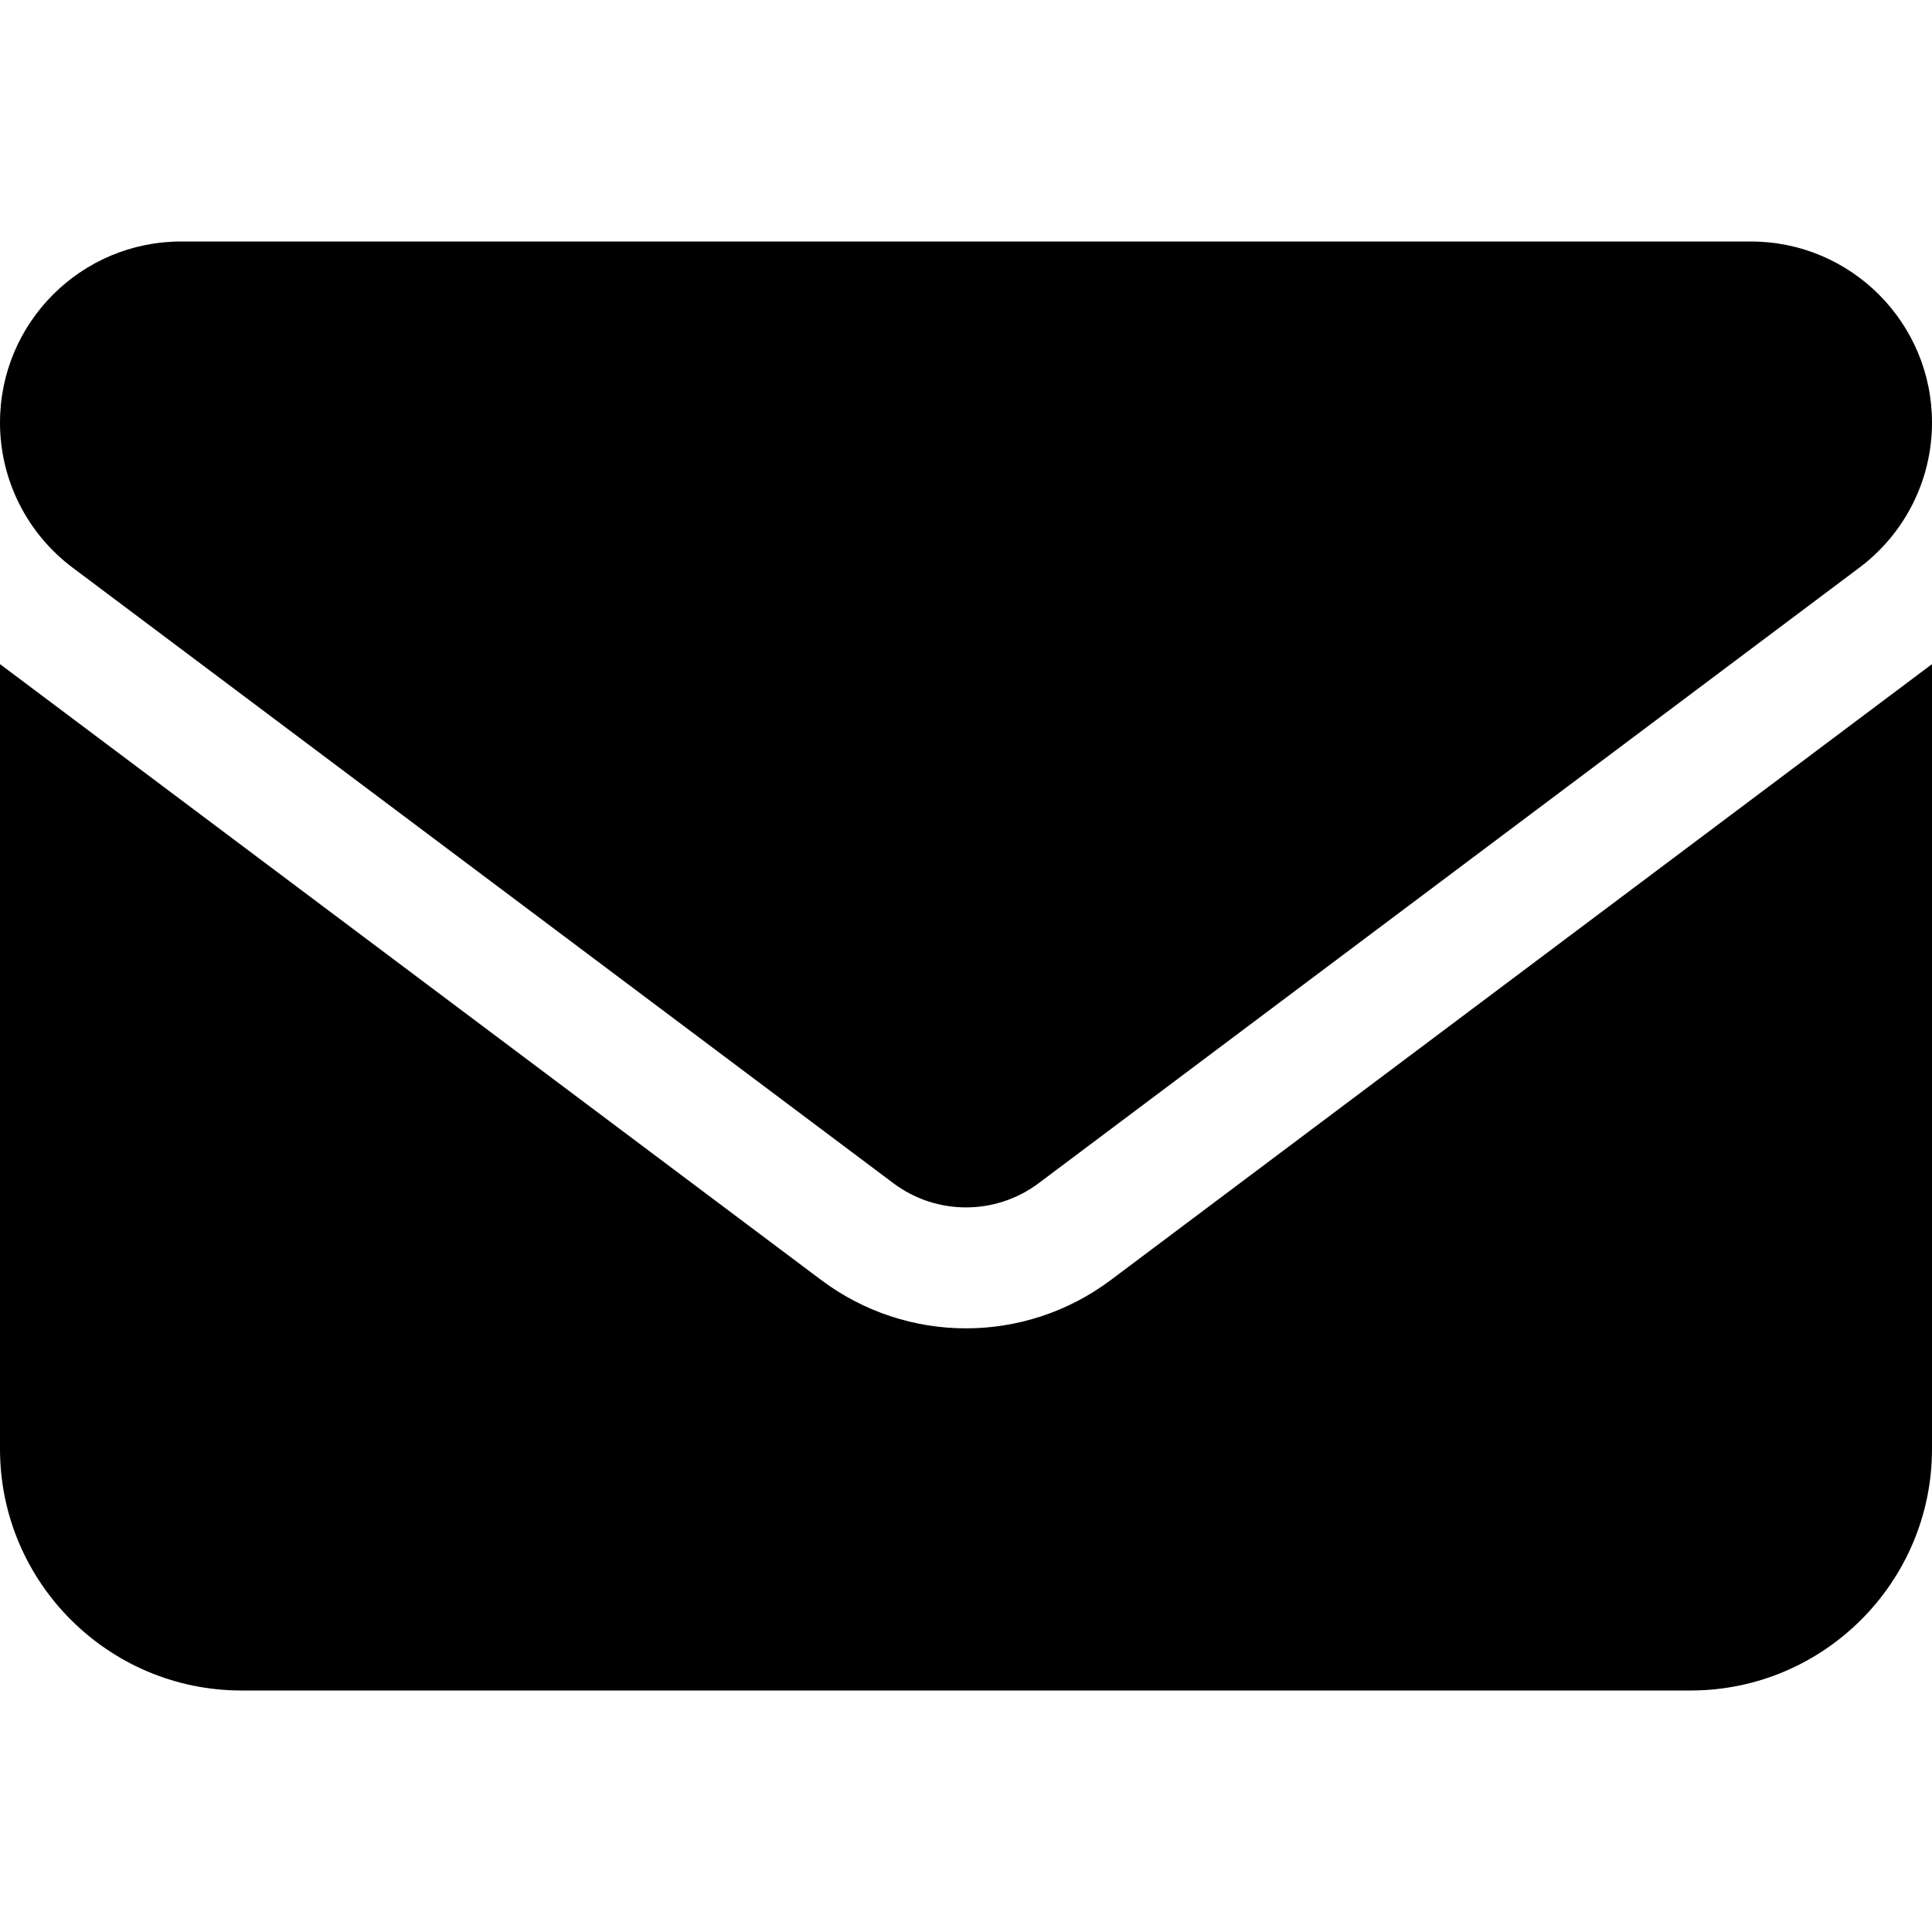
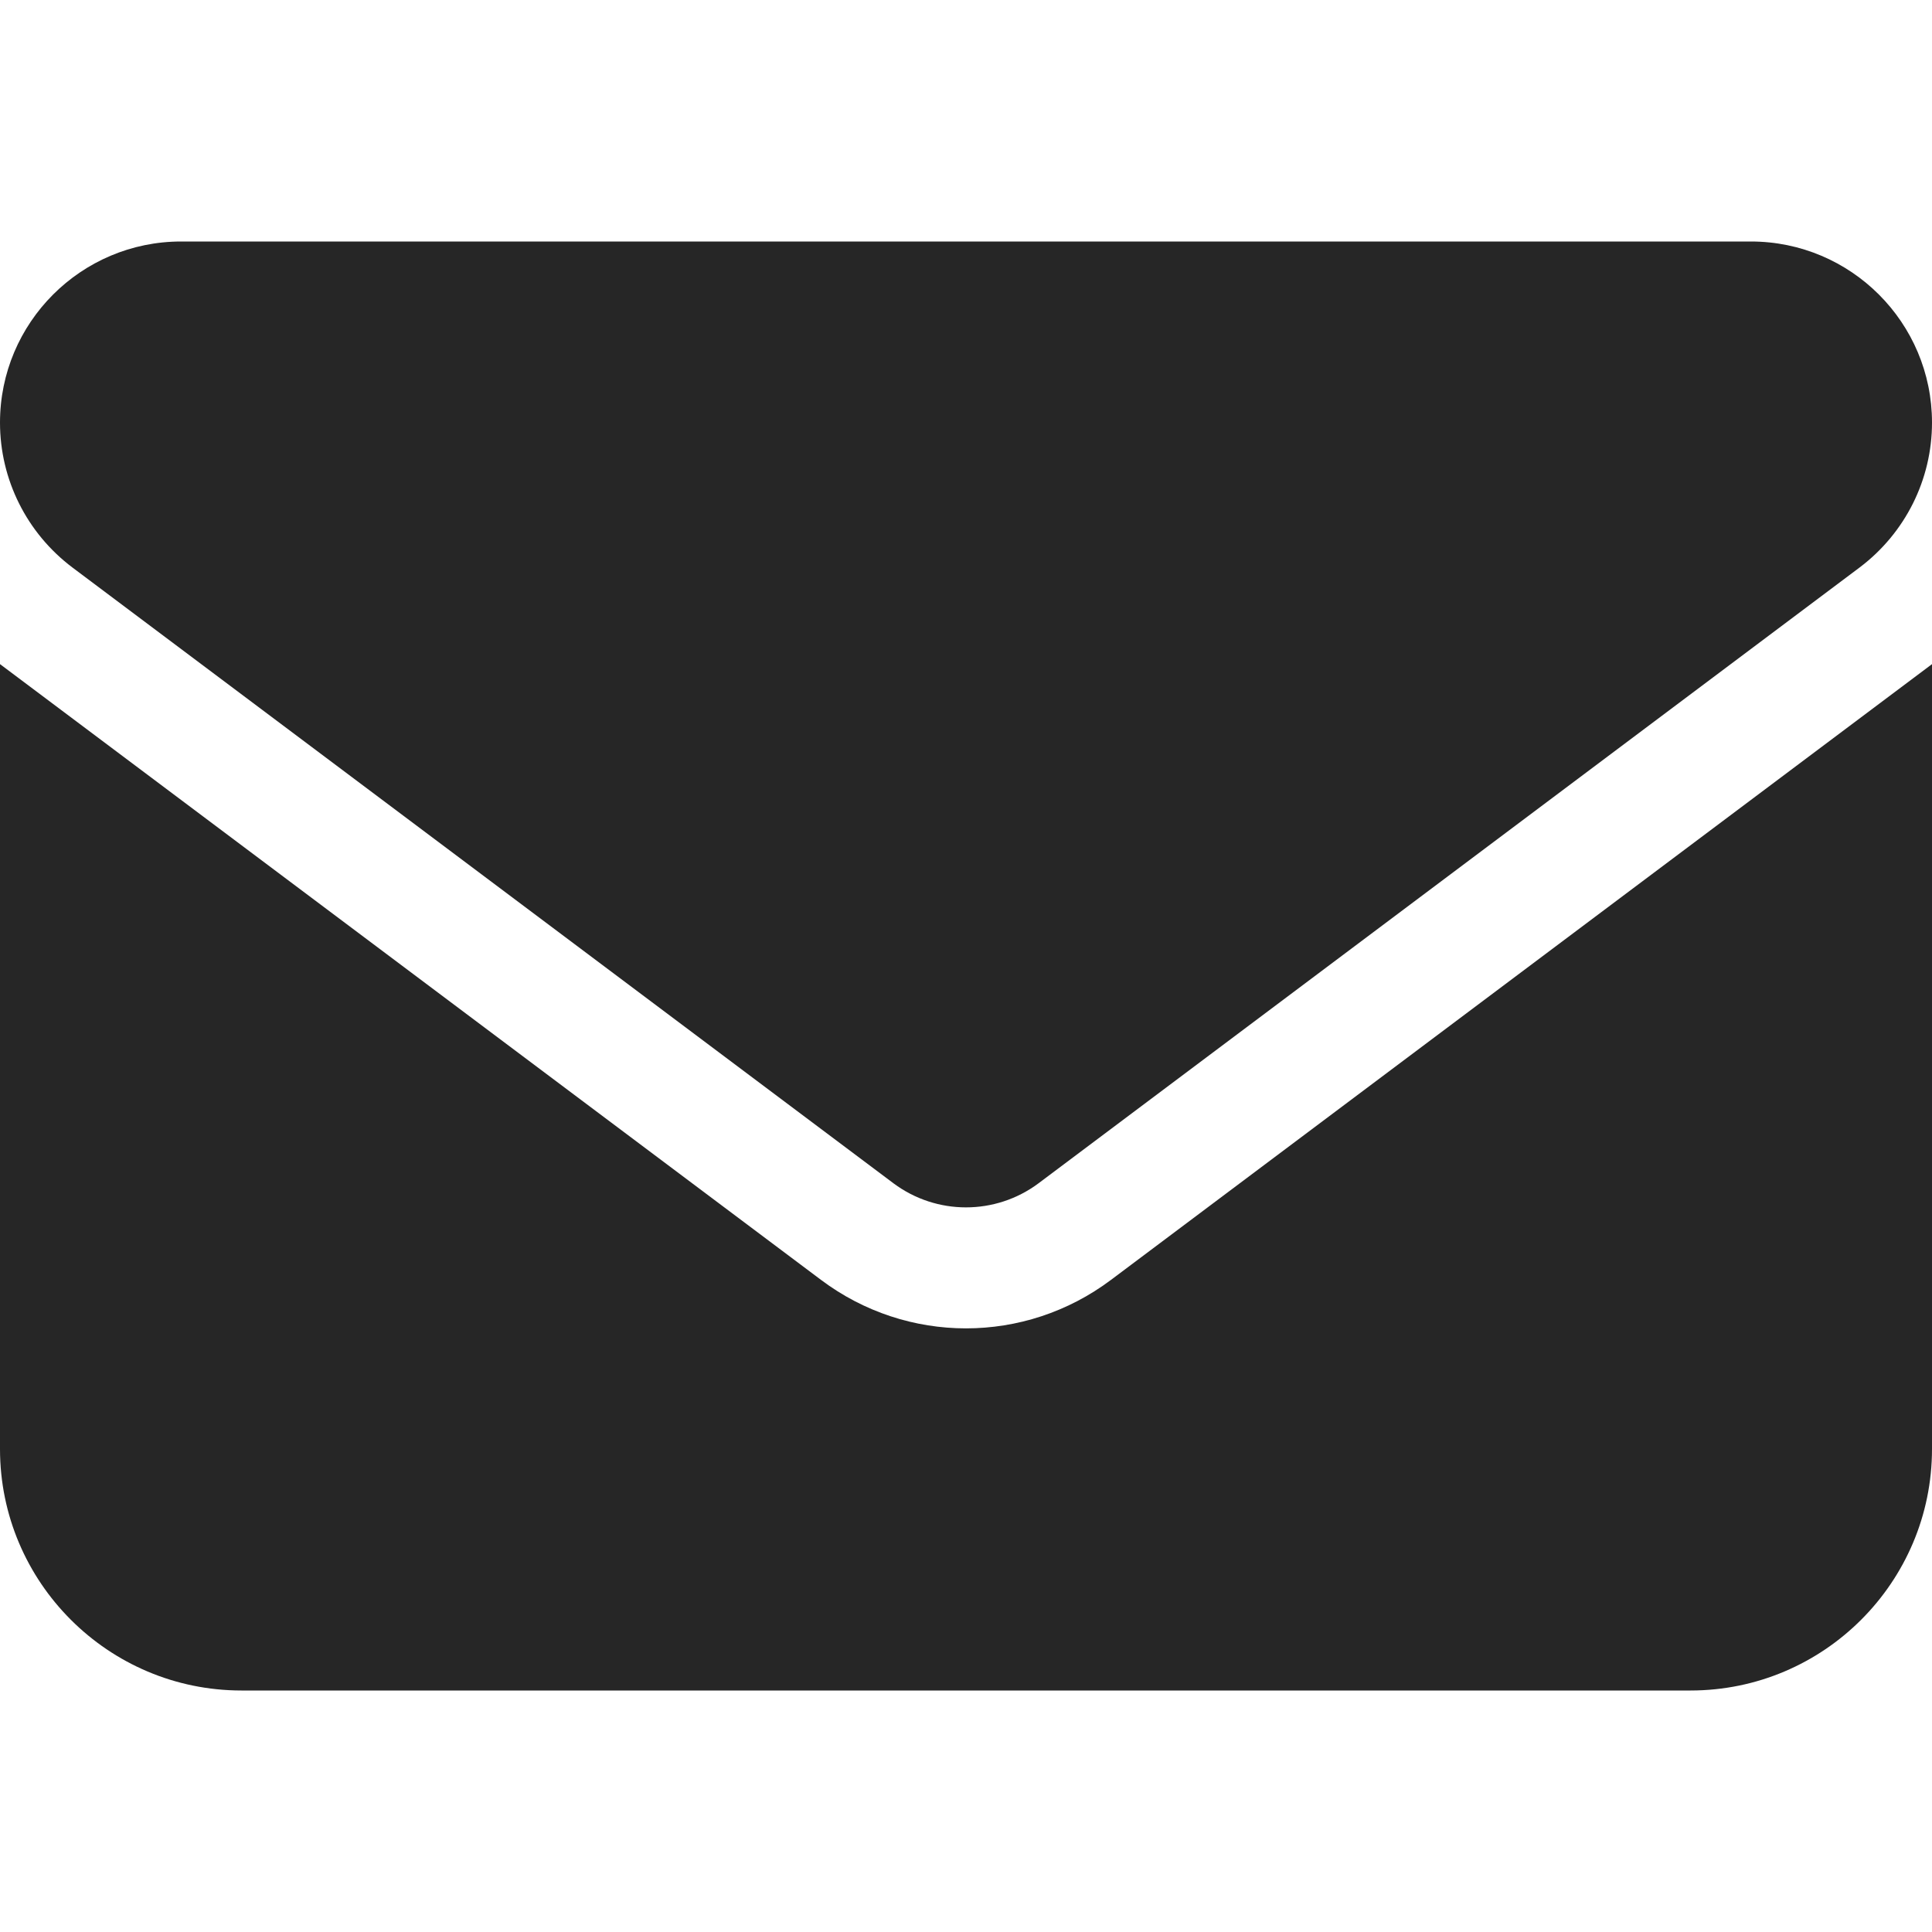
- <svg xmlns="http://www.w3.org/2000/svg" viewBox="0 0 512 512">
-   <path d="M48 64C21.5 64 0 85.5 0 112c0 15.1 7.1 29.3 19.2 38.4L236.8 313.6c11.4 8.5 27 8.5 38.4 0L492.8 150.4c12.1-9.1 19.2-23.3 19.2-38.4c0-26.5-21.5-48-48-48H48zM0 176V384c0 35.3 28.7 64 64 64H448c35.3 0 64-28.7 64-64V176L294.4 339.2c-22.8 17.1-54 17.1-76.8 0L0 176z" />
+ <svg xmlns="http://www.w3.org/2000/svg" width="24" height="24" viewBox="0 0 24 24" fill="none">
+   <path d="M2.25 3C1.008 3 0 4.008 0 5.25C0 5.958 0.333 6.623 0.9 7.05L11.1 14.7C11.634 15.098 12.366 15.098 12.9 14.7L23.1 7.05C23.667 6.623 24 5.958 24 5.25C24 4.008 22.992 3 21.75 3H2.25ZM0 8.25V18C0 19.655 1.345 21 3 21H21C22.655 21 24 19.655 24 18V8.25L13.8 15.9C12.731 16.702 11.269 16.702 10.2 15.9L0 8.25Z" fill="#262626" />
</svg>
